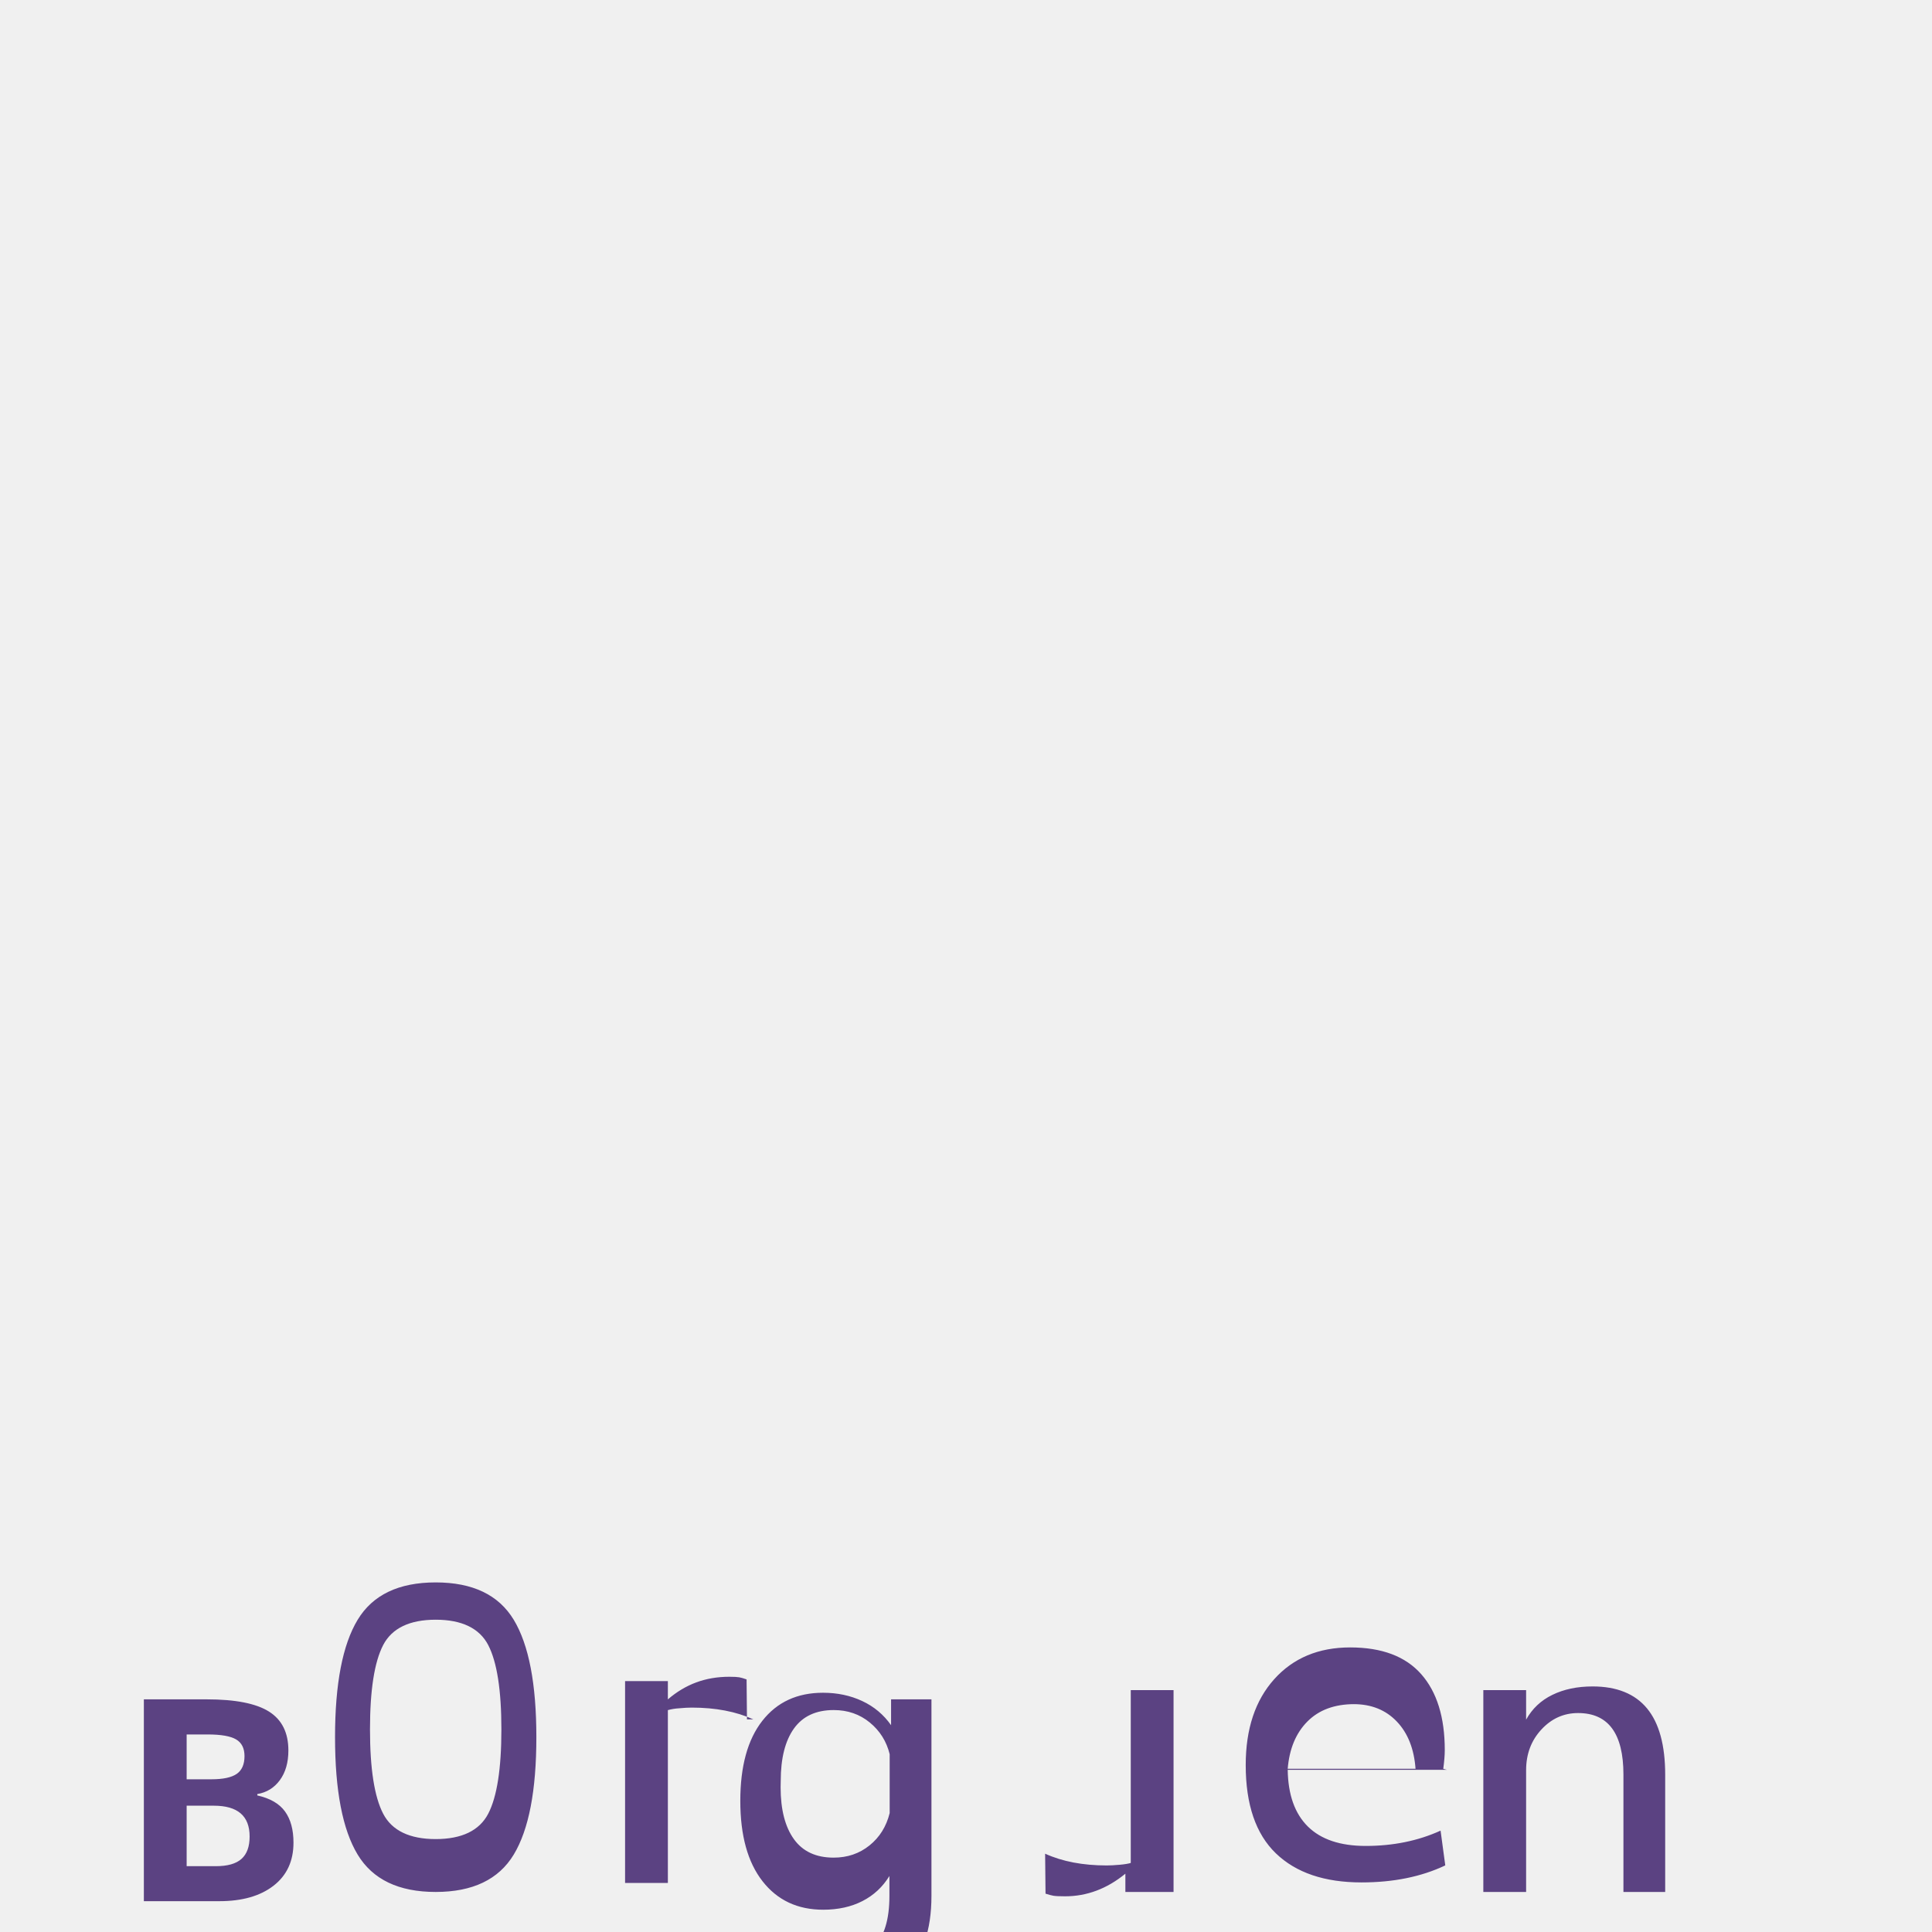
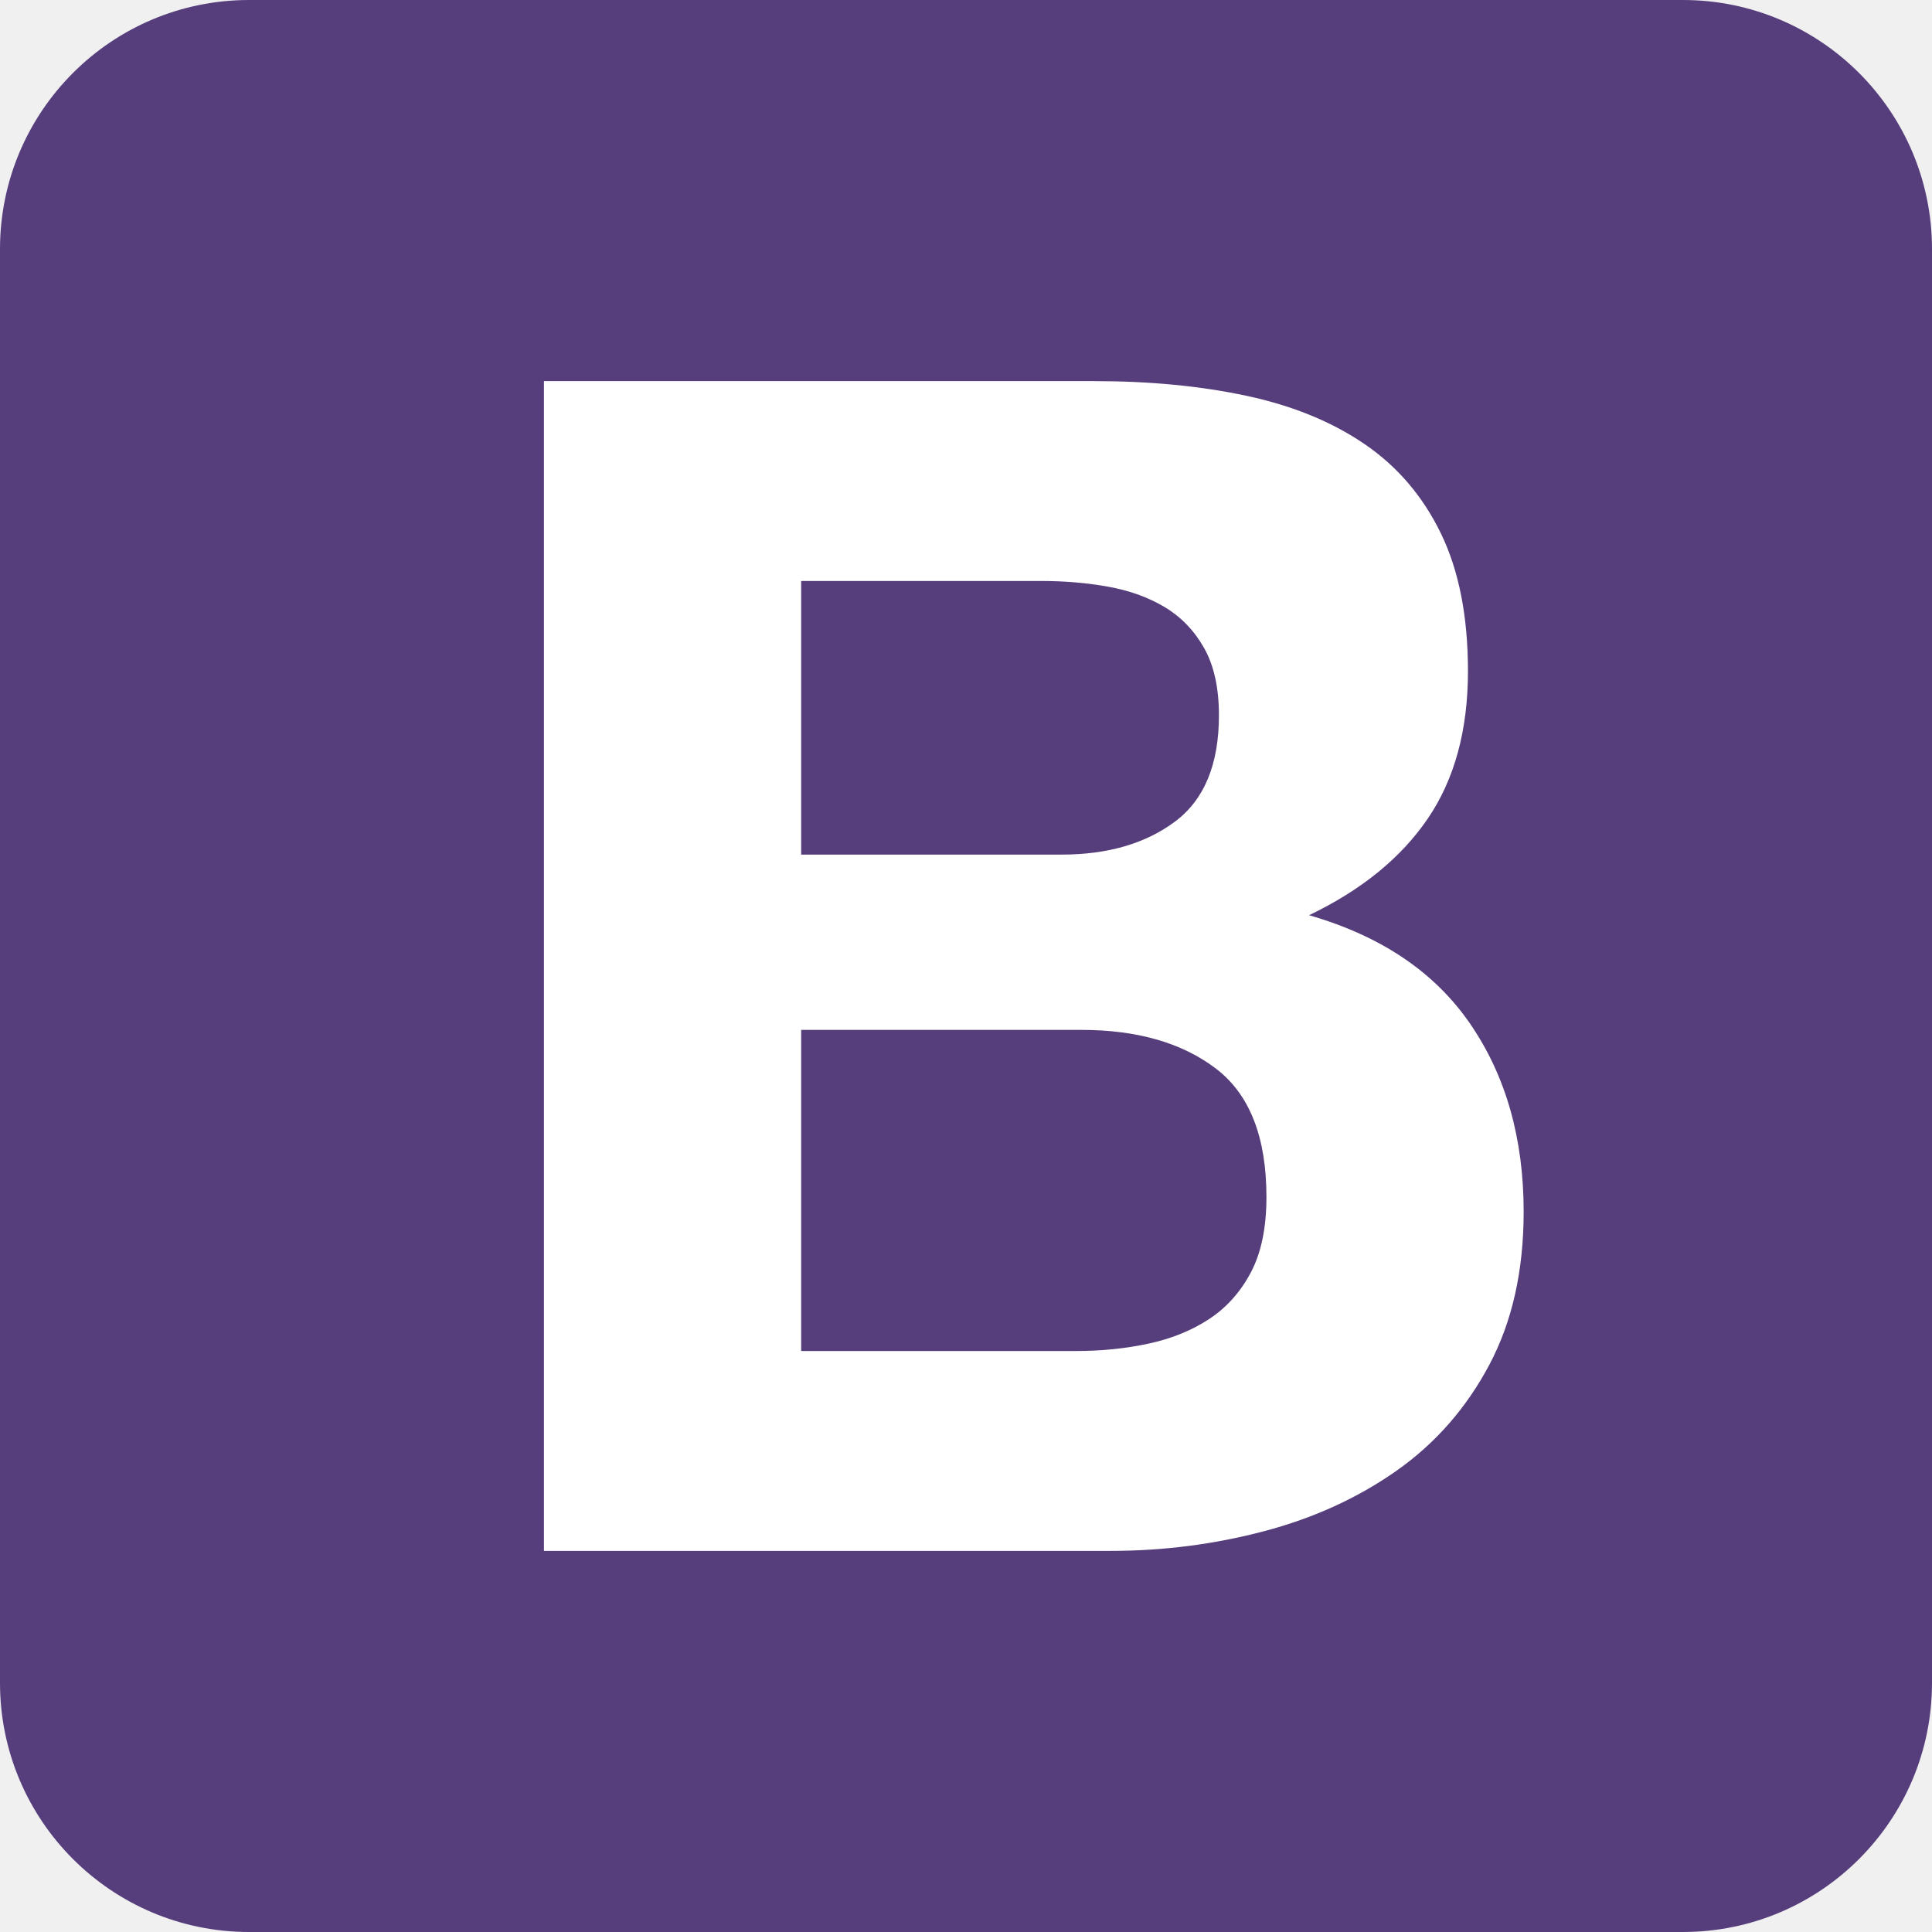
- <svg xmlns="http://www.w3.org/2000/svg" viewBox="0 0 128 128">
-   <path fill="#5B4282" d="M9.531 112.586h4.161c1.896 0 3.273.27 4.129.81.857.54 1.285 1.398 1.285 2.575 0 .799-.188 1.454-.563 1.966s-.874.82-1.496.924v.091c.848.189 1.459.543 1.834 1.061s.563 1.207.563 2.067c0 1.22-.44 2.171-1.322 2.854-.881.683-2.078 1.024-3.59 1.024h-5.001v-13.372zm2.835 5.296h1.646c.768 0 1.325-.119 1.669-.356.345-.238.518-.631.518-1.18 0-.52-.186-.887-.557-1.106-.371-.218-.998-.328-1.881-.328h-1.395v2.97zm0 2.25v3.507h1.937c.771 0 1.336-.16 1.695-.481.36-.32.54-.815.54-1.485 0-1.361-.79-2.041-2.37-2.041h-1.802zM34.038 122.869c-.998 1.652-2.722 2.478-5.172 2.478-2.451 0-4.175-.826-5.172-2.478-.998-1.652-1.497-4.244-1.497-7.776 0-3.531.499-6.124 1.497-7.776.997-1.652 2.721-2.478 5.172-2.478 2.45 0 4.174.826 5.172 2.478.998 1.652 1.497 4.245 1.497 7.776 0 3.532-.499 6.124-1.497 7.776zm-8.652-2.706c.581 1.121 1.758 1.681 3.48 1.681 1.721 0 2.898-.56 3.48-1.681.581-1.12.872-2.982.872-5.586 0-2.604-.291-4.466-.872-5.587-.582-1.12-1.759-1.68-3.48-1.68-1.722 0-2.899.56-3.48 1.68-.582 1.121-.873 2.983-.873 5.587 0 2.604.291 4.466.873 5.586zM49.910 113.913c-1.145-.52-2.505-.78-4.081-.78-.237 0-.515.016-.833.046a3.604 3.604 0 00-.748.12v11.45h-2.835v-13.372h2.835v1.211c.581-.5 1.207-.875 1.878-1.124.672-.25 1.405-.374 2.199-.374.309 0 .527.013.656.036.128.023.288.07.482.139l.026 2.648zM61.711 111.688v13.923c0 2.301-.596 3.996-1.787 5.084s-3.063 1.632-5.615 1.632c-.61 0-1.297-.055-2.062-.165s-1.491-.266-2.183-.466l.311-2.371a12.876 12.876 0 004.146.71c1.573 0 2.701-.349 3.382-1.047.682-.698 1.023-1.82 1.023-3.368v-1.331c-.446.727-1.04 1.28-1.787 1.662-.746.382-1.613.573-2.598.573-1.697 0-3.037-.628-4.019-1.884-.983-1.256-1.475-3.031-1.475-5.326 0-2.295.486-4.063 1.458-5.304.971-1.241 2.312-1.861 4.021-1.861.948 0 1.812.182 2.594.547.782.364 1.421.899 1.916 1.602v-1.711h2.675zm-9.993 6.721c0 1.473.293 2.619.879 3.437.585.818 1.464 1.227 2.638 1.227.91 0 1.7-.269 2.371-.808.67-.539 1.116-1.253 1.337-2.143v-3.904c-.21-.851-.649-1.55-1.318-2.098-.669-.549-1.464-.824-2.388-.824-1.174 0-2.052.408-2.636 1.223-.583.815-.875 1.972-.875 3.471l-.008.419zM77.394 125.348h-2.835v-1.211c-.61.5-1.249.875-1.916 1.124-.666.25-1.359.374-2.079.374-.38 0-.637-.013-.769-.036-.133-.023-.308-.07-.526-.139l-.027-2.648c1.145.52 2.505.779 4.082.779.236 0 .524-.016.863-.046.34-.03.582-.074.729-.12v-11.45h2.835v13.372h-.357v.001zM89.727 112.904c-1.311 0-2.347.384-3.109 1.151-.761.767-1.196 1.811-1.304 3.132h8.469c-.096-1.321-.509-2.365-1.241-3.132-.732-.767-1.686-1.151-2.862-1.151h.047zm6.136 4.352h-10.549c.024 1.652.471 2.904 1.339 3.759.868.855 2.145 1.283 3.829 1.283 1.820 0 3.474-.338 4.96-1.014l.311 2.303c-1.583.752-3.432 1.128-5.55 1.128-2.451 0-4.342-.642-5.674-1.927-1.332-1.285-1.997-3.235-1.997-5.851 0-2.389.63-4.285 1.889-5.687 1.259-1.402 2.937-2.104 5.032-2.104 2.094 0 3.662.589 4.704 1.769 1.042 1.18 1.563 2.858 1.563 5.032 0 .328-.033.741-.1 1.242l.243.067zM110.392 125.348h-2.835v-7.776c0-2.718-1.002-4.078-3.005-4.078-.949 0-1.76.364-2.433 1.093-.673.728-1.01 1.625-1.01 2.691v8.07h-2.835v-13.373h2.835v1.957c.401-.727.981-1.275 1.741-1.644.76-.37 1.647-.557 2.662-.557 1.603 0 2.807.486 3.608 1.455.801.969 1.203 2.435 1.203 4.398v7.764h.069z" />
+ <svg xmlns="http://www.w3.org/2000/svg" width="800px" height="800px" viewBox="0 0 256 256" version="1.1" preserveAspectRatio="xMidYMid">
+   <g>
+     <path d="M0,222.991 C0,241.223 14.779,256 33.009,256 L222.991,256 C241.223,256 256,241.221 256,222.991 L256,33.009 C256,14.777 241.221,0 222.991,0 L33.009,0 C14.777,0 0,14.779 0,33.009 L0,222.991 Z" fill="#563D7C">
+ 
+ </path>
+     <path d="M106.158,113.238 L106.158,76.985 L138.069,76.985 C141.109,76.985 144.039,77.238 146.861,77.744 C149.683,78.251 152.18,79.155 154.351,80.458 C156.522,81.761 158.258,83.57 159.561,85.885 C160.863,88.201 161.515,91.168 161.515,94.786 C161.515,101.298 159.561,106.002 155.653,108.896 C151.746,111.791 146.753,113.238 140.674,113.238 L106.158,113.238 L106.158,113.238 Z M72.075,50.5 L72.075,205.5 L147.187,205.5 C154.134,205.5 160.9,204.632 167.485,202.895 C174.07,201.158 179.931,198.481 185.069,194.863 C190.206,191.245 194.295,186.577 197.334,180.861 C200.373,175.144 201.893,168.378 201.893,160.563 C201.893,150.866 199.541,142.581 194.838,135.707 C190.134,128.832 183.006,124.02 173.454,121.27 C180.401,117.942 185.648,113.672 189.193,108.462 C192.739,103.252 194.512,96.74 194.512,88.924 C194.512,81.688 193.318,75.61 190.93,70.689 C188.542,65.768 185.177,61.825 180.835,58.858 C176.494,55.891 171.284,53.756 165.205,52.454 C159.127,51.151 152.397,50.5 145.016,50.5 L72.075,50.5 L72.075,50.5 Z M106.158,179.015 L106.158,136.466 L143.279,136.466 C150.66,136.466 156.594,138.167 161.081,141.568 C165.567,144.969 167.81,150.649 167.81,158.609 C167.81,162.662 167.123,165.99 165.748,168.595 C164.373,171.2 162.528,173.263 160.212,174.782 C157.897,176.302 155.219,177.387 152.18,178.039 C149.141,178.69 145.957,179.015 142.628,179.015 L106.158,179.015 L106.158,179.015 Z" fill="#FFFFFF">
+ 
+ </path>
+   </g>
</svg>
